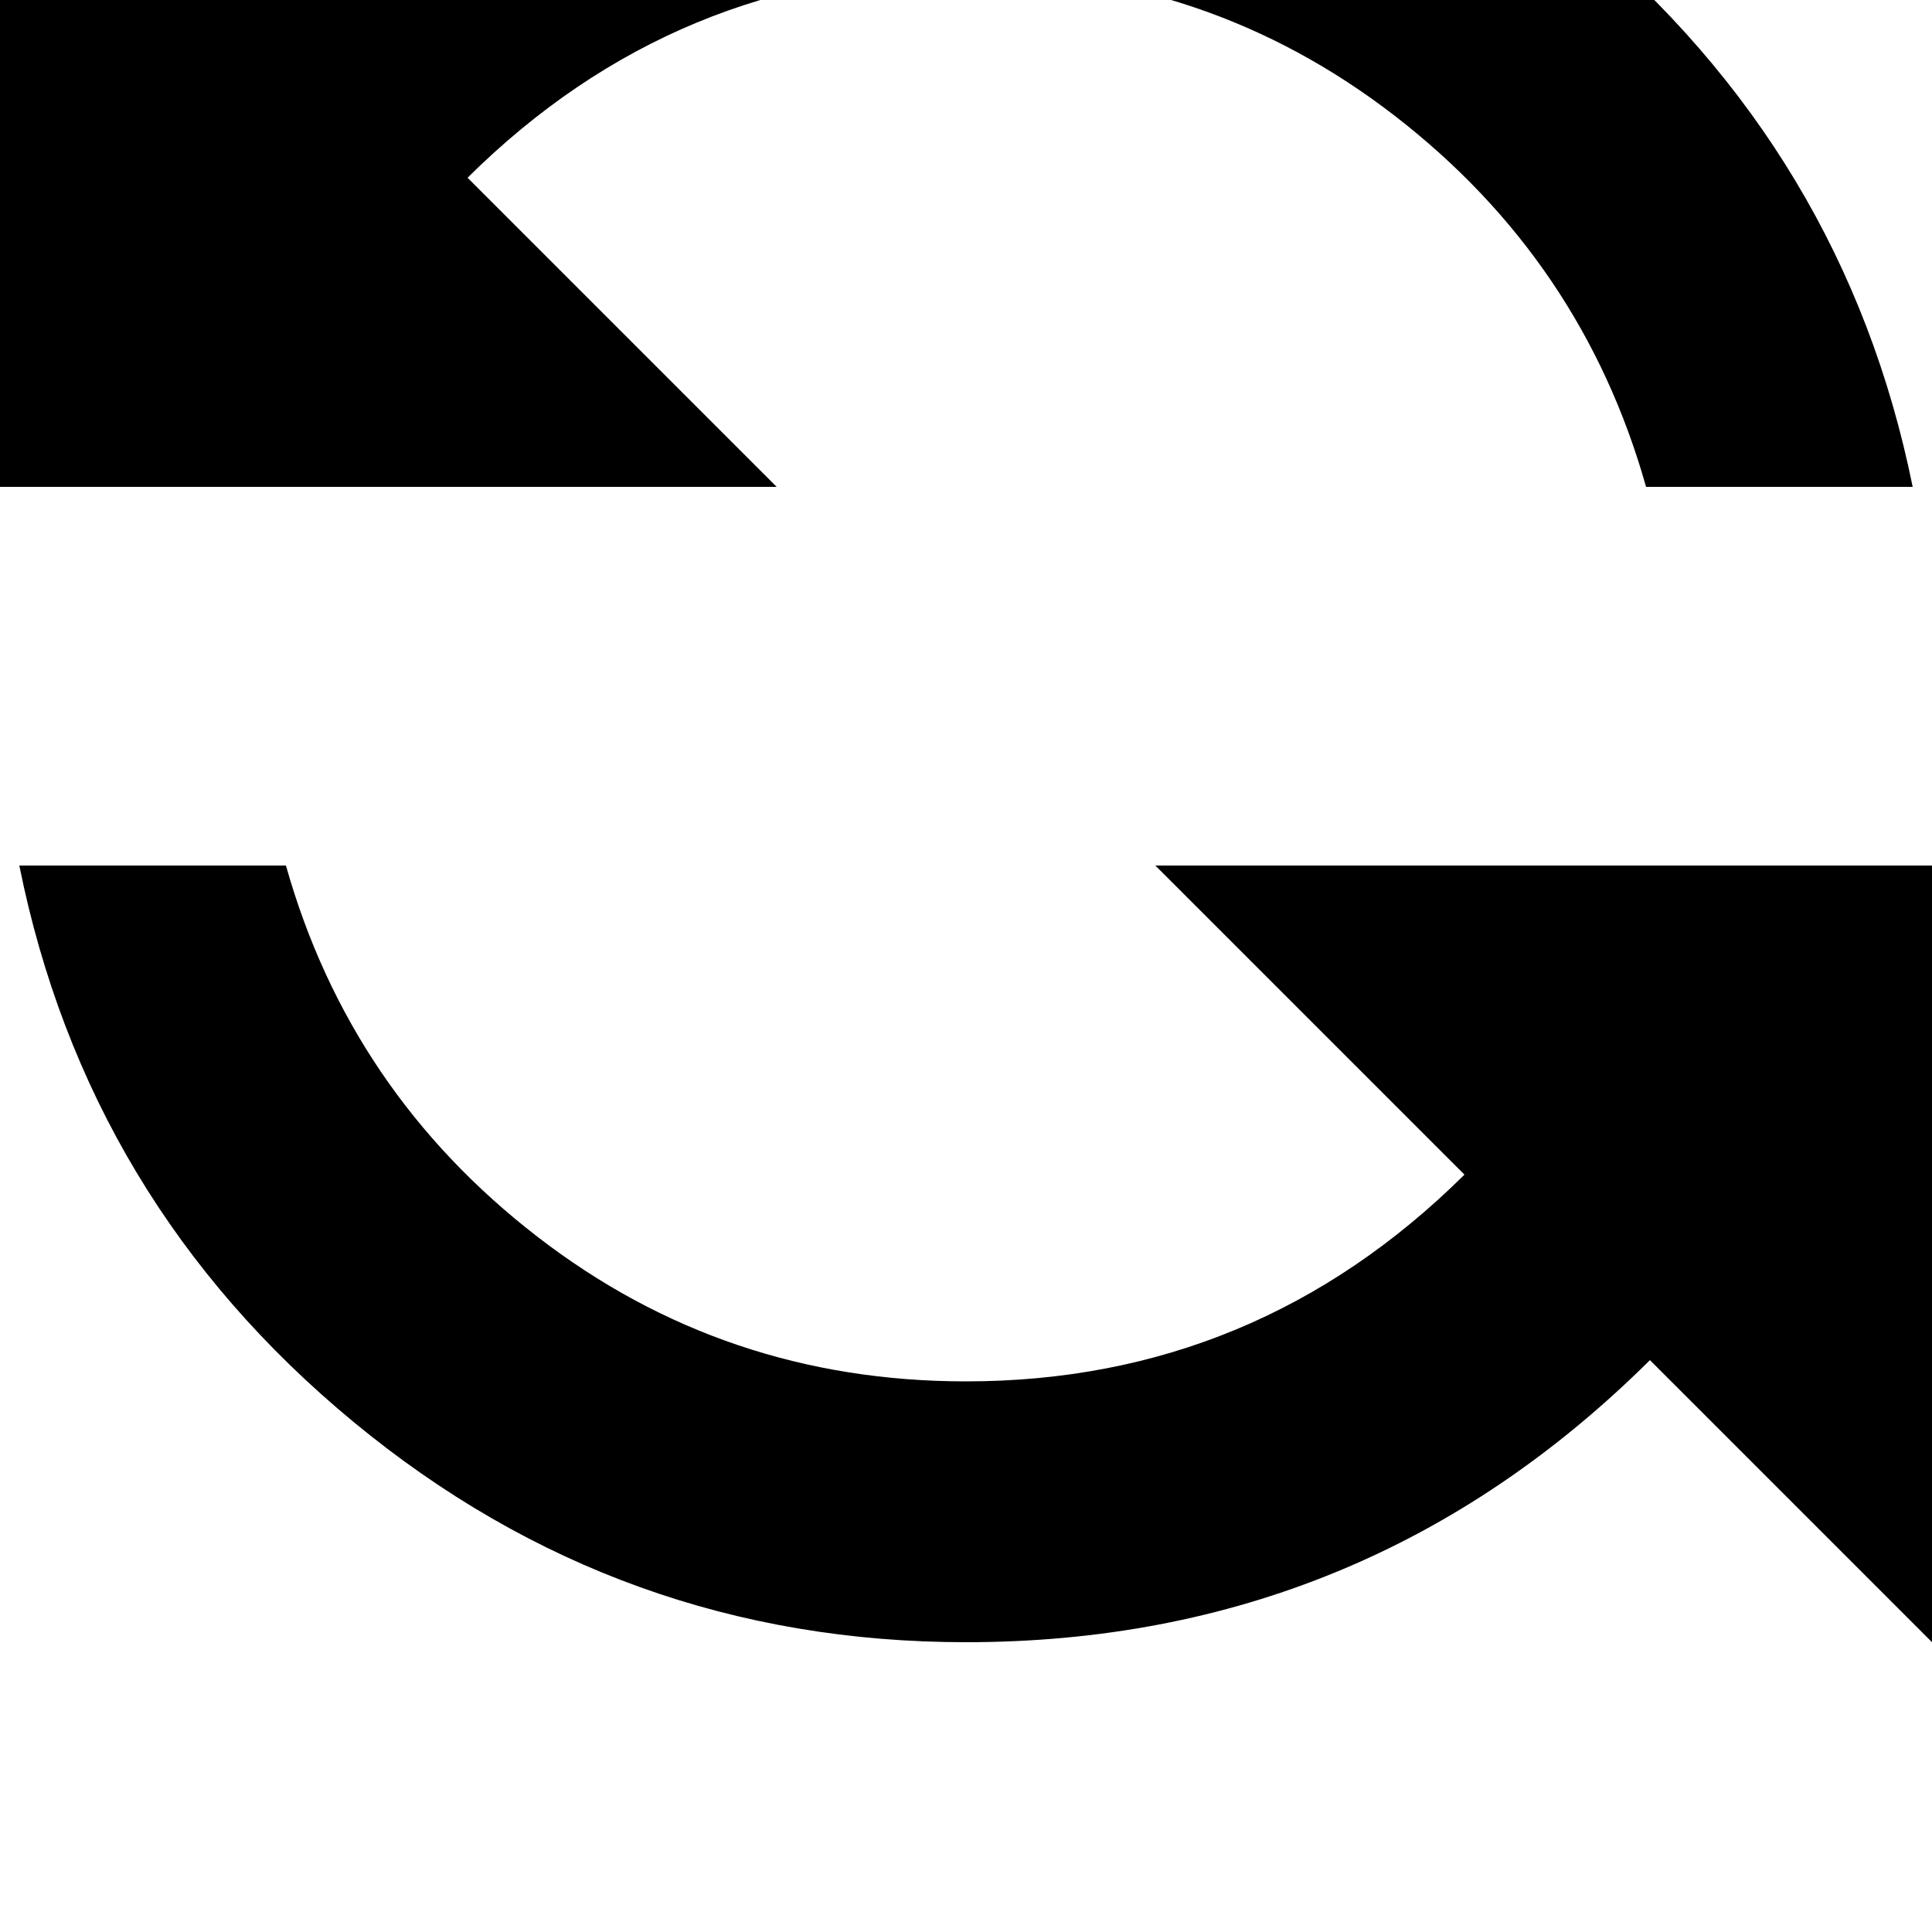
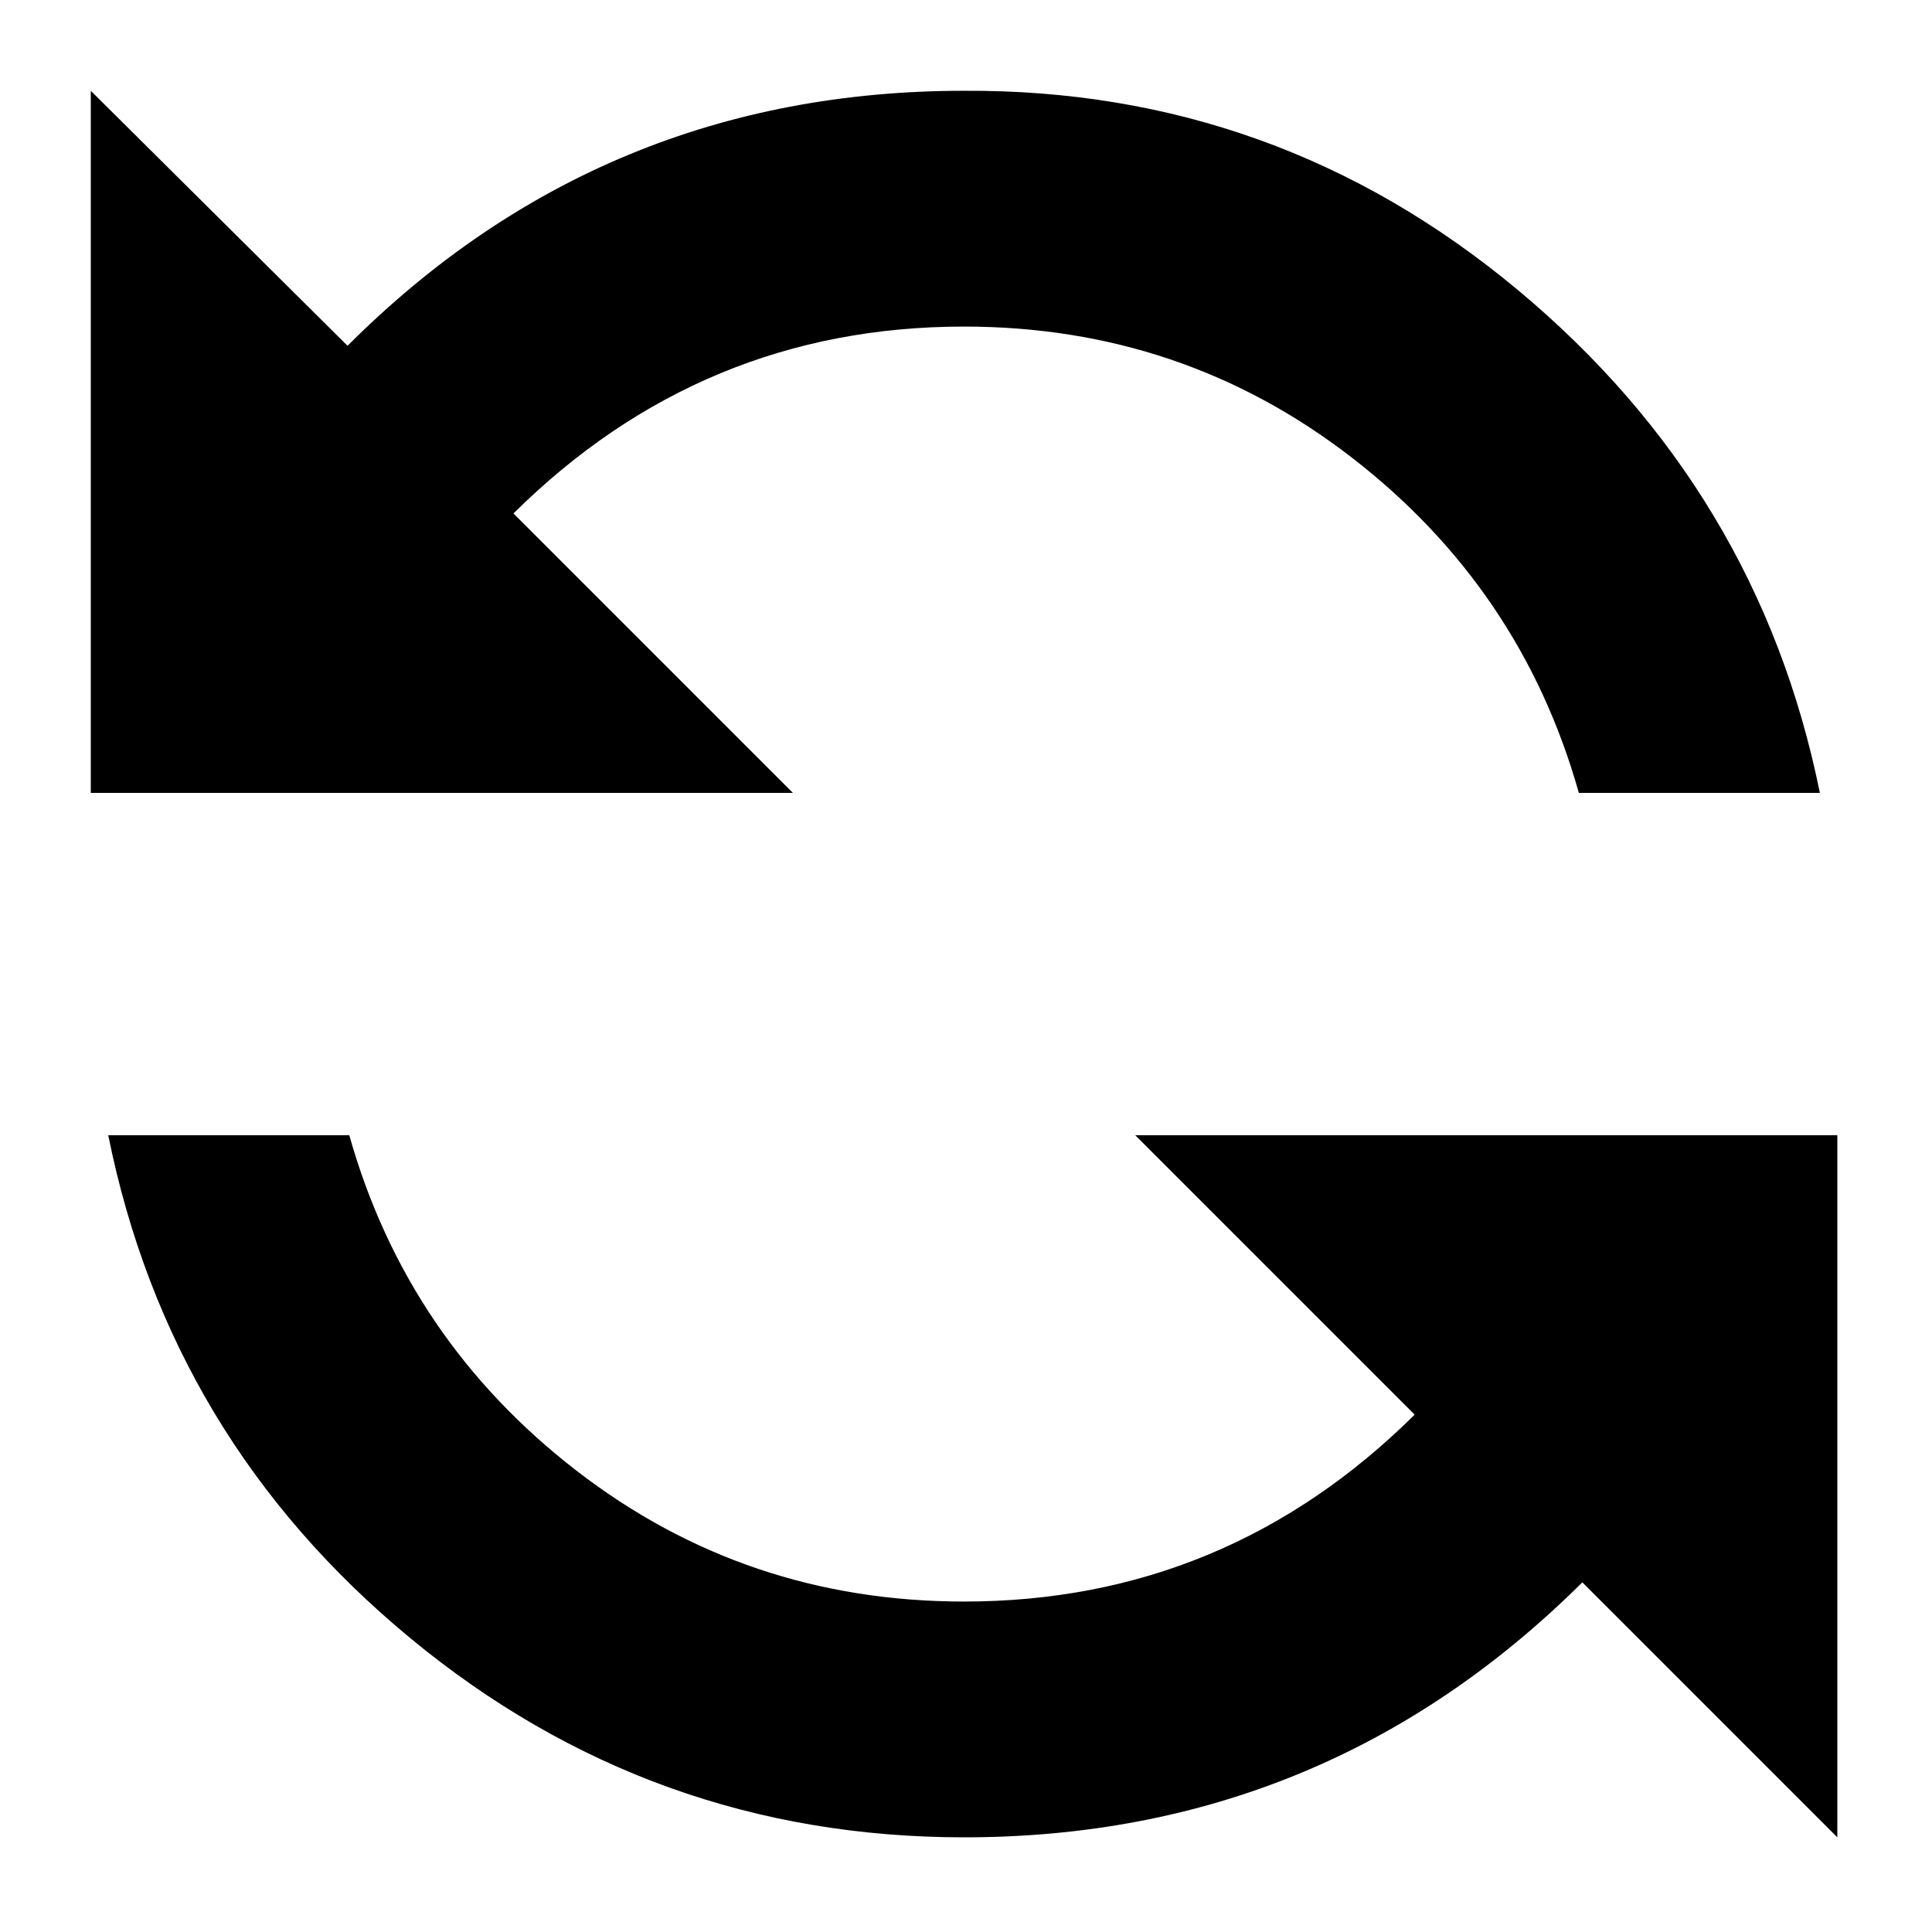
- <svg xmlns="http://www.w3.org/2000/svg" version="1.1" xml:space="preserve">
-   <path d="M0-150l0 402 402 0-160-160q108-107 258-107 125 0 222 75t130 192l138 0q-35-173-173-288t-317-114q-207 0-353 146z m10 598q35 174 173 288t317 114q207 0 354-146l146 146 0-402-402 0 160 160q-108 107-258 107-125 0-222-75t-130-192l-138 0z" />
+ <svg xmlns="http://www.w3.org/2000/svg" version="1.1" id="Capa_1" x="0px" y="0px" width="500px" height="500px" viewBox="0 0 500 500" enable-background="new 0 0 500 500" xml:space="preserve">
+   <path d="M23.495,23.495V205.2h181.706l-72.32-72.32c32.544-32.243,71.417-48.364,116.618-48.364c37.666,0,71.115,11.3,100.345,33.9  c29.23,22.6,48.816,51.528,58.762,86.784h62.375c-10.546-52.13-36.612-95.522-78.196-130.176  c-41.584-34.654-89.347-51.83-143.285-51.529c-62.377,0-115.563,21.999-159.558,65.994L23.495,23.495z M28.015,293.794  c10.547,52.433,36.613,95.825,78.197,130.177c41.584,34.353,89.346,51.529,143.286,51.529c62.375,0,115.713-21.999,160.01-65.992  L475.5,475.5V293.794H293.794l72.321,72.321c-32.544,32.242-71.417,48.364-116.617,48.364c-37.667,0-71.115-11.301-100.345-33.9  c-29.229-22.601-48.816-51.529-58.76-86.785H28.015z" />
</svg>
